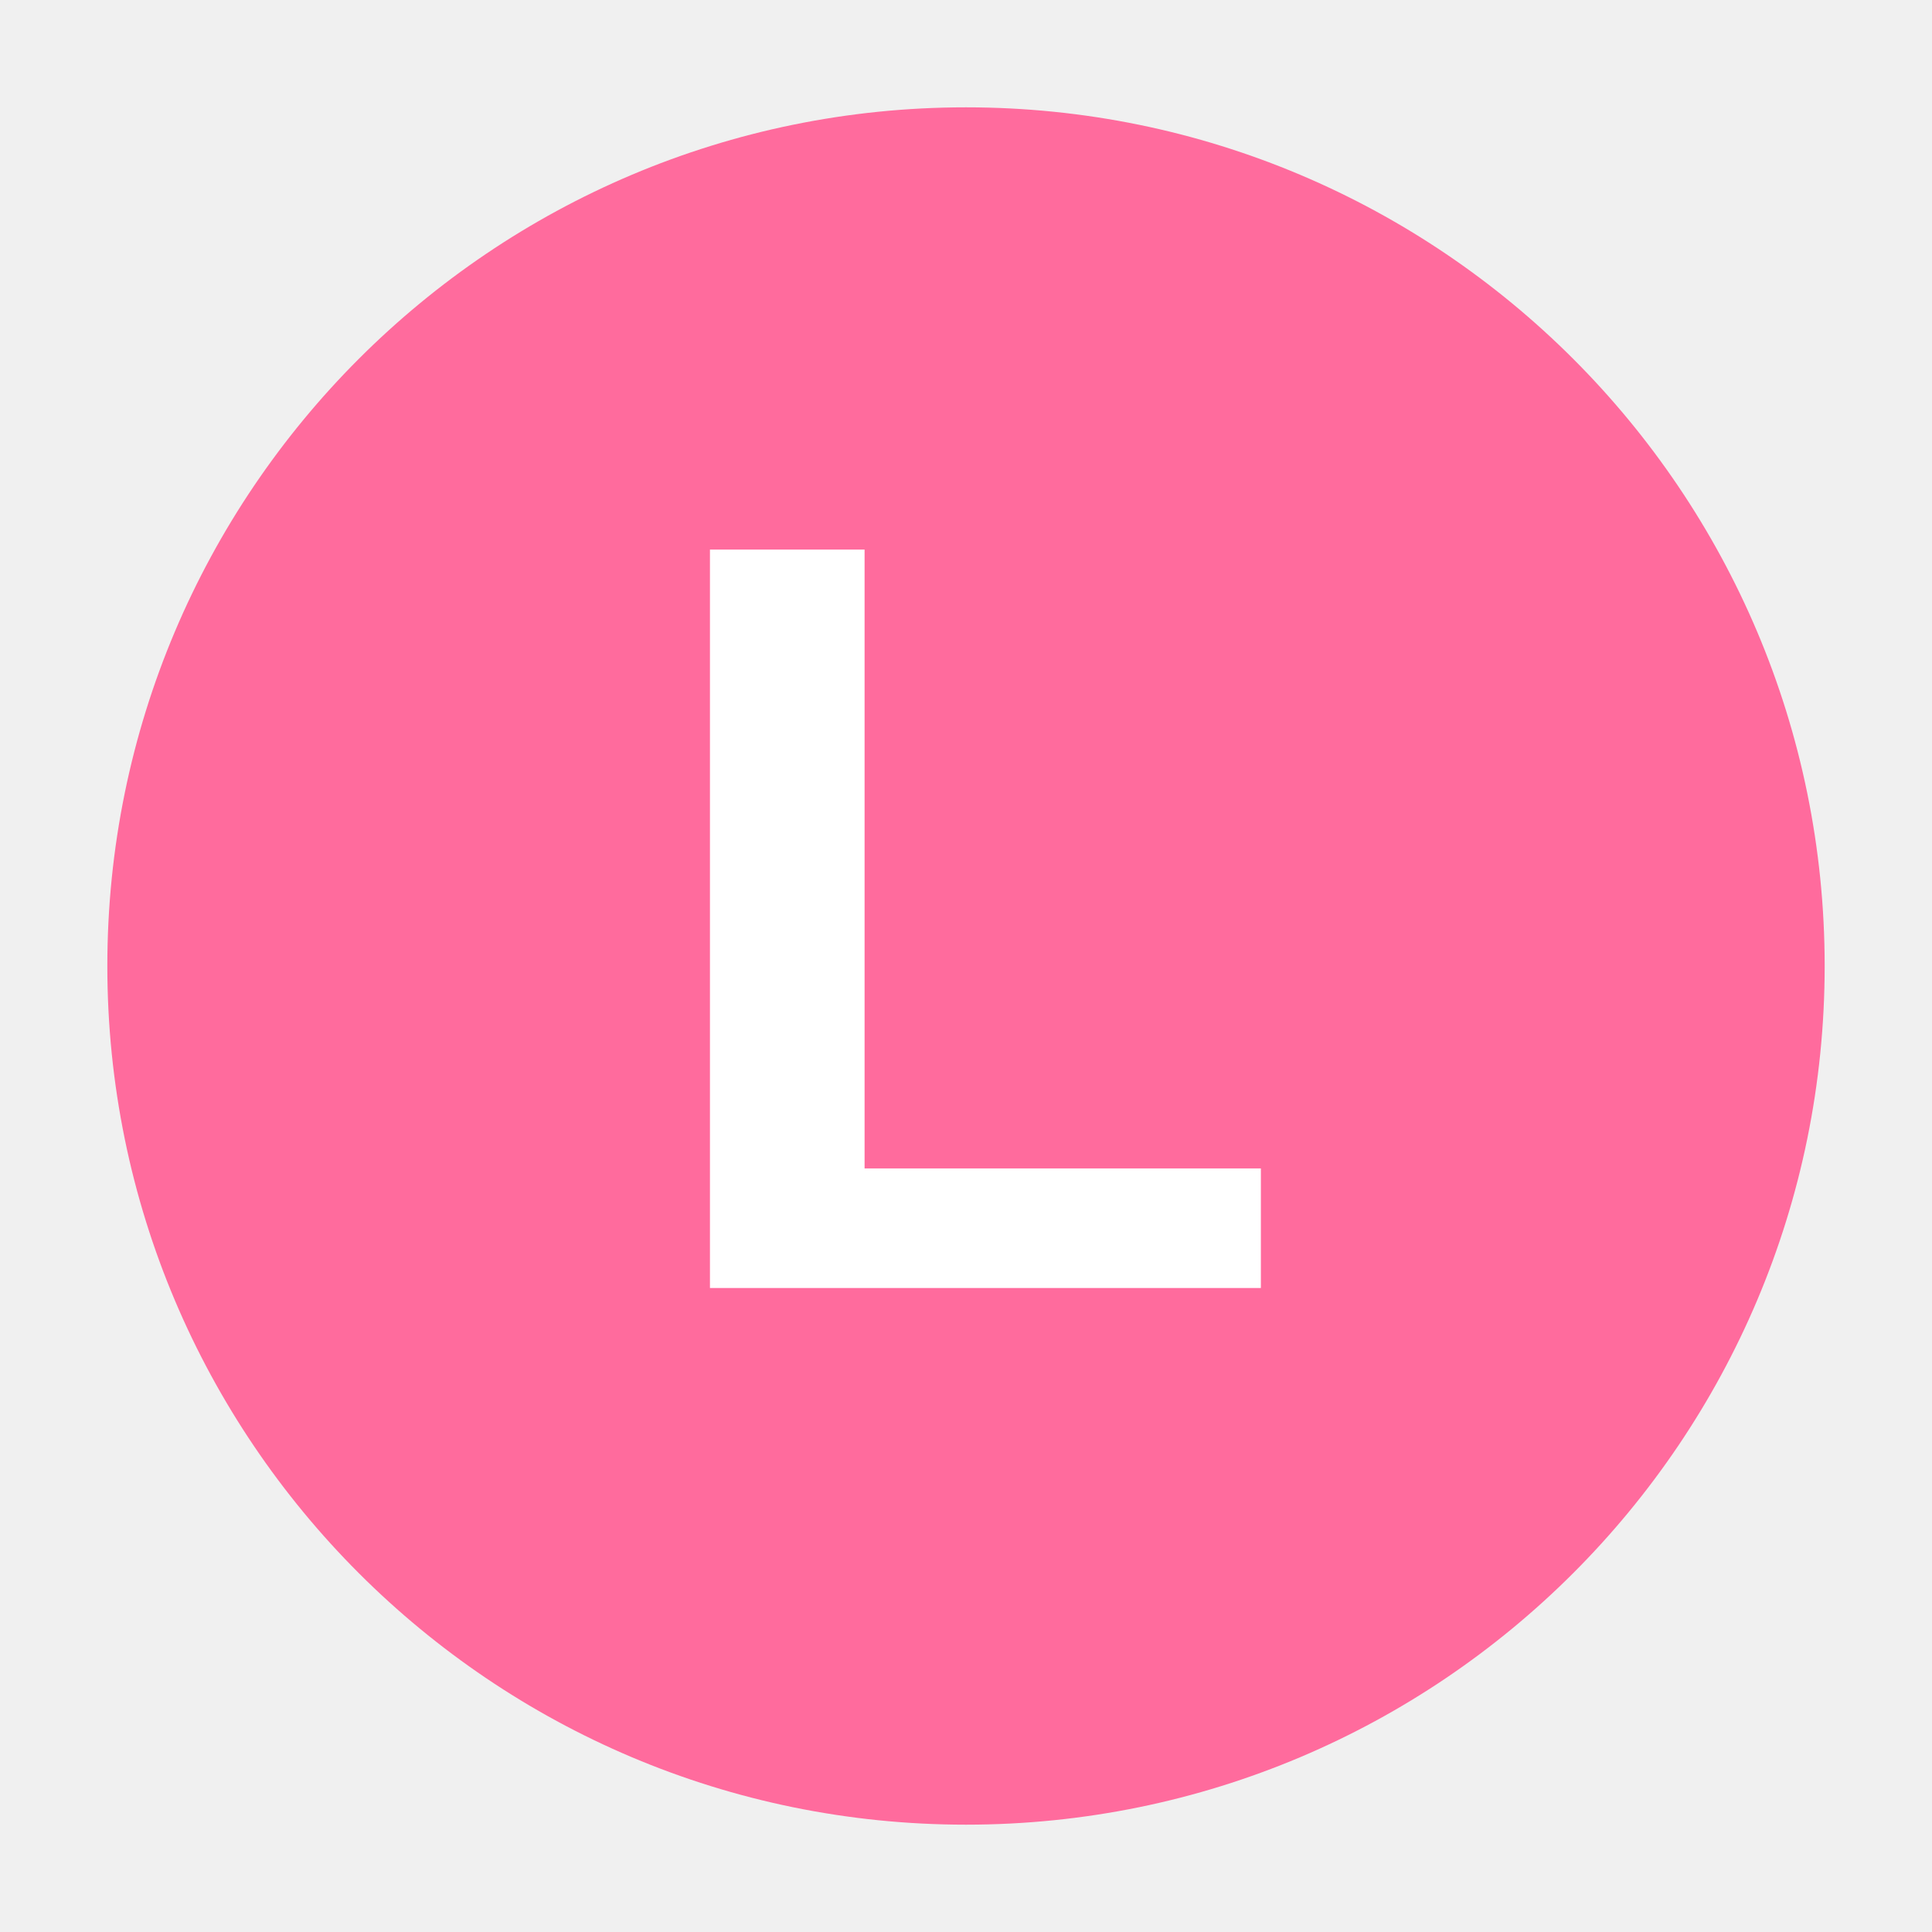
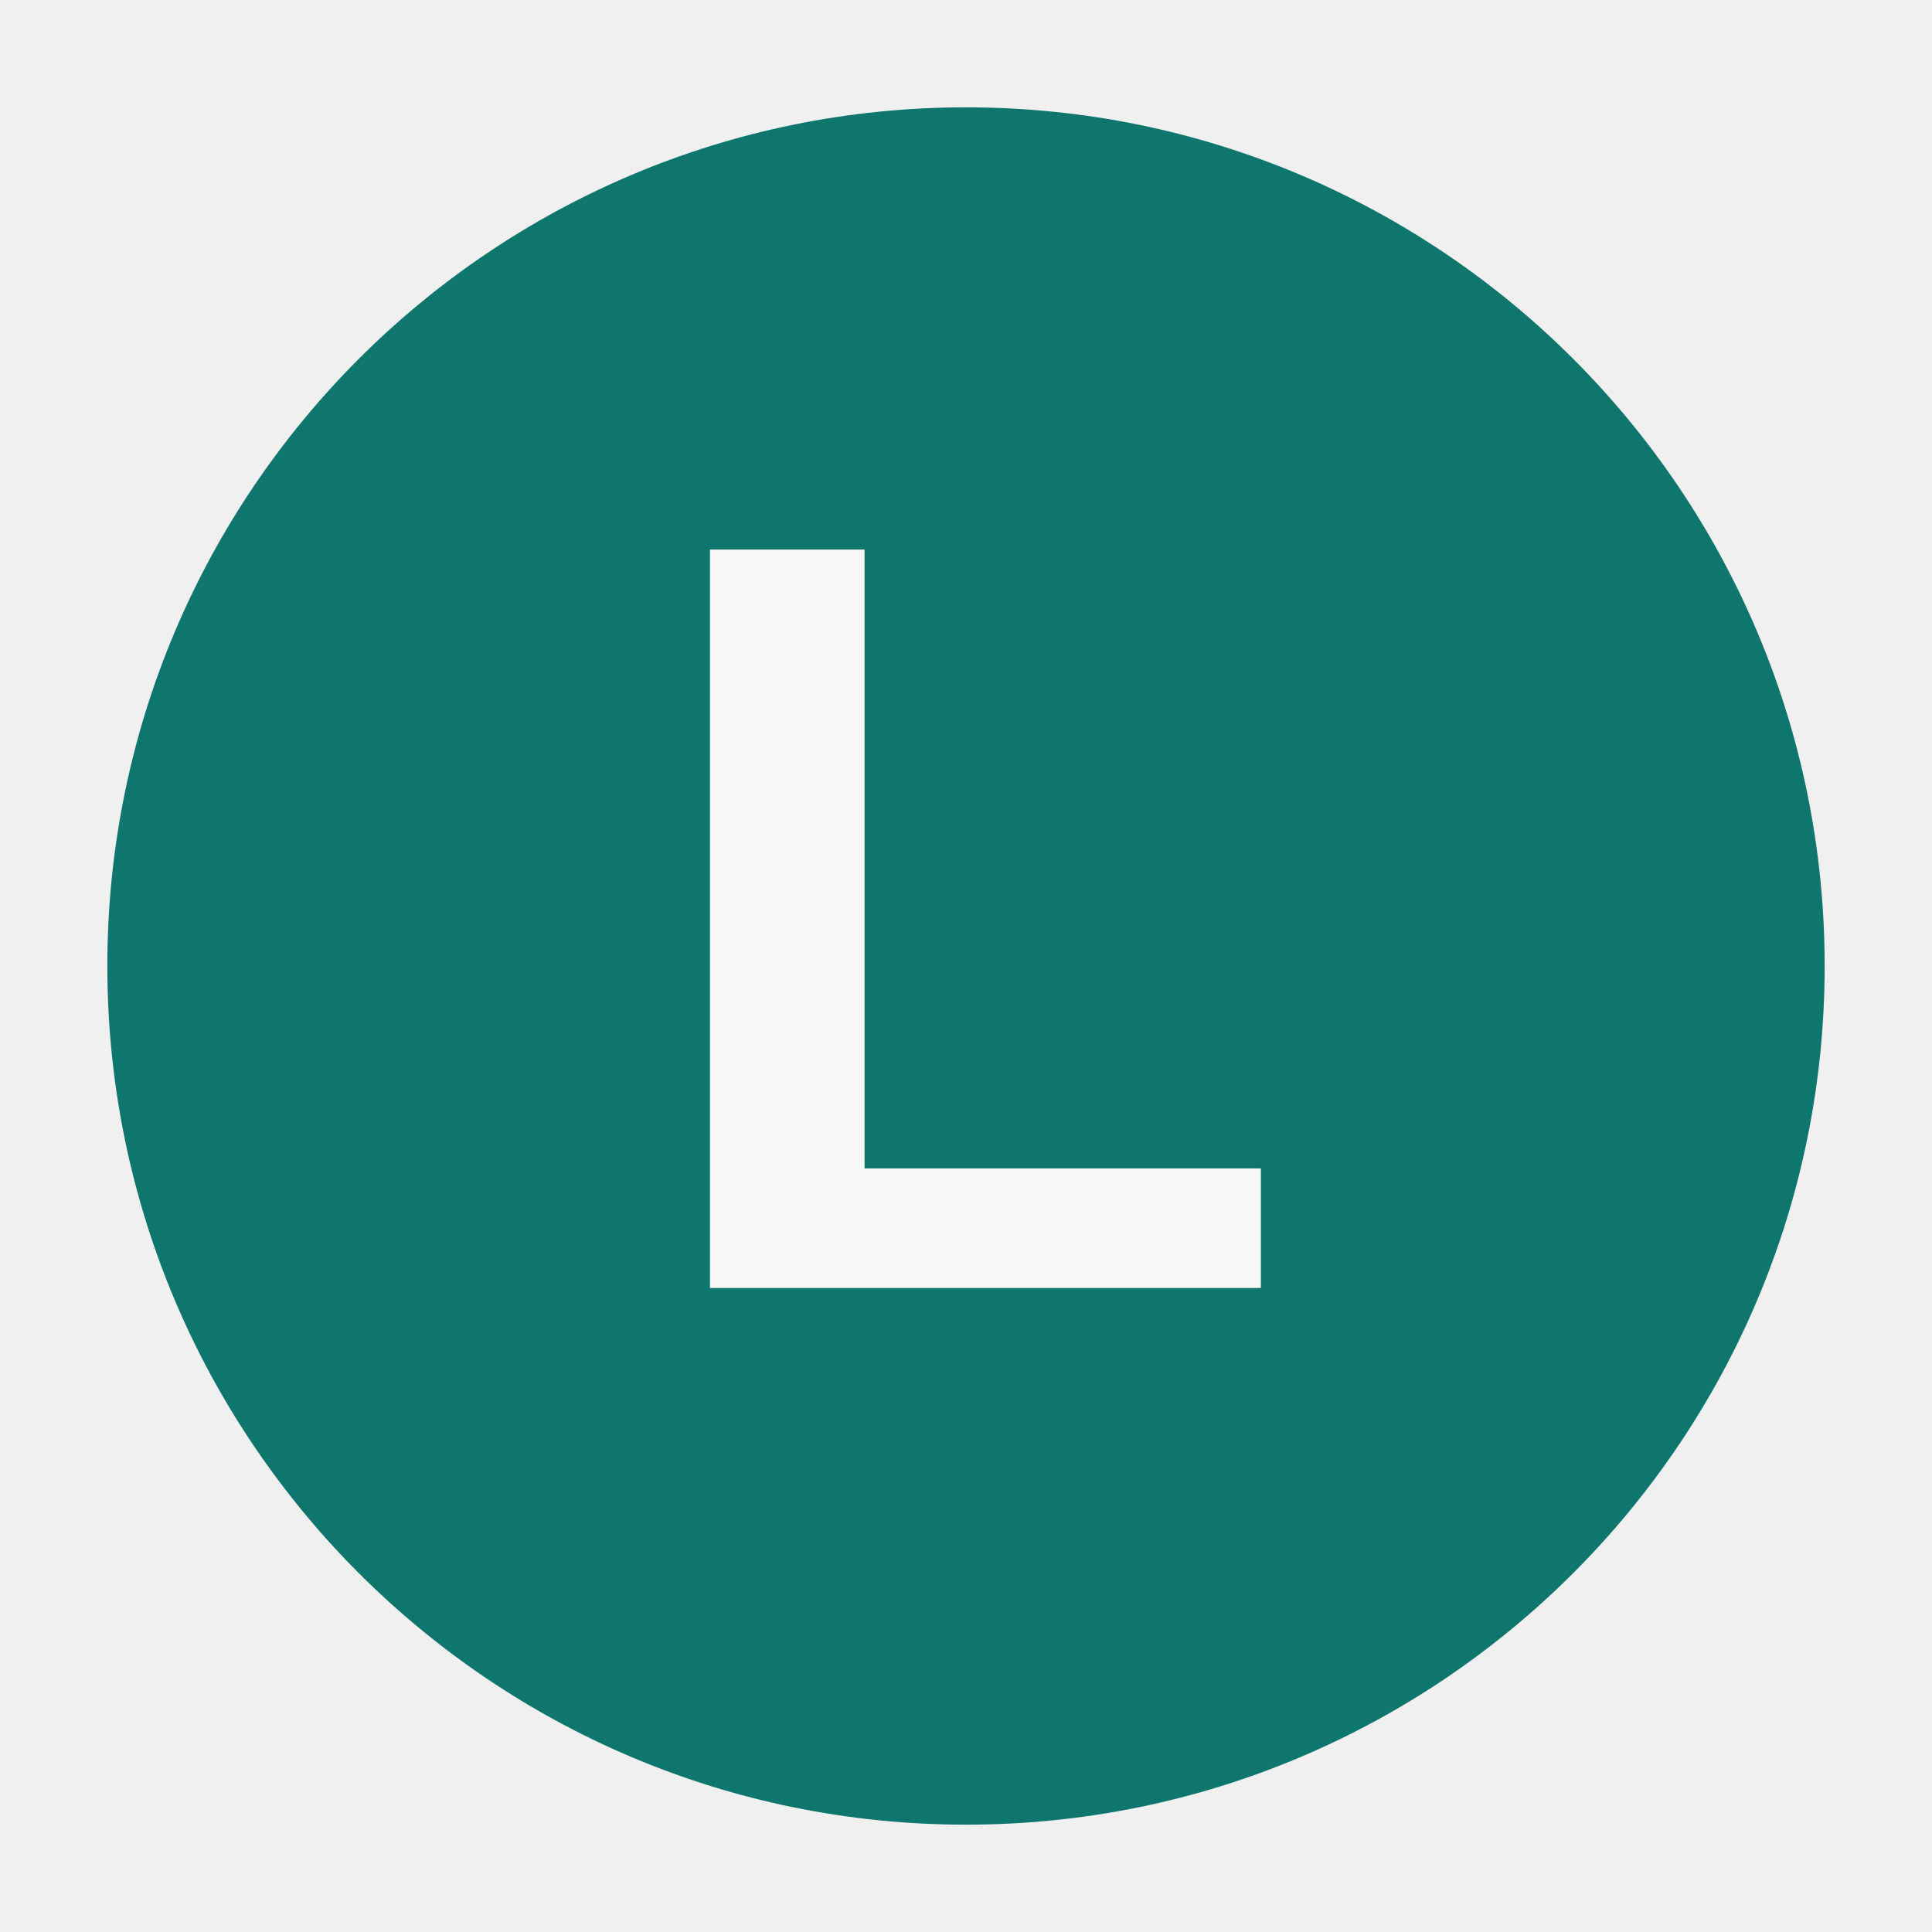
<svg xmlns="http://www.w3.org/2000/svg" viewBox="0 0 180 180">
-   <circle cx="90" cy="90" r="80" fill="#FF6B9D" />
-   <text x="90" y="120" font-family="Arial" font-size="100" font-weight="bold" text-anchor="middle" fill="white">L</text>
+   <circle cx="90" cy="90" r="80" fill="#0f766e" />
+   <text x="90" y="120" font-family="Arial" font-size="100" font-weight="bold" text-anchor="middle" fill="#f7f7f5">L</text>
</svg>
